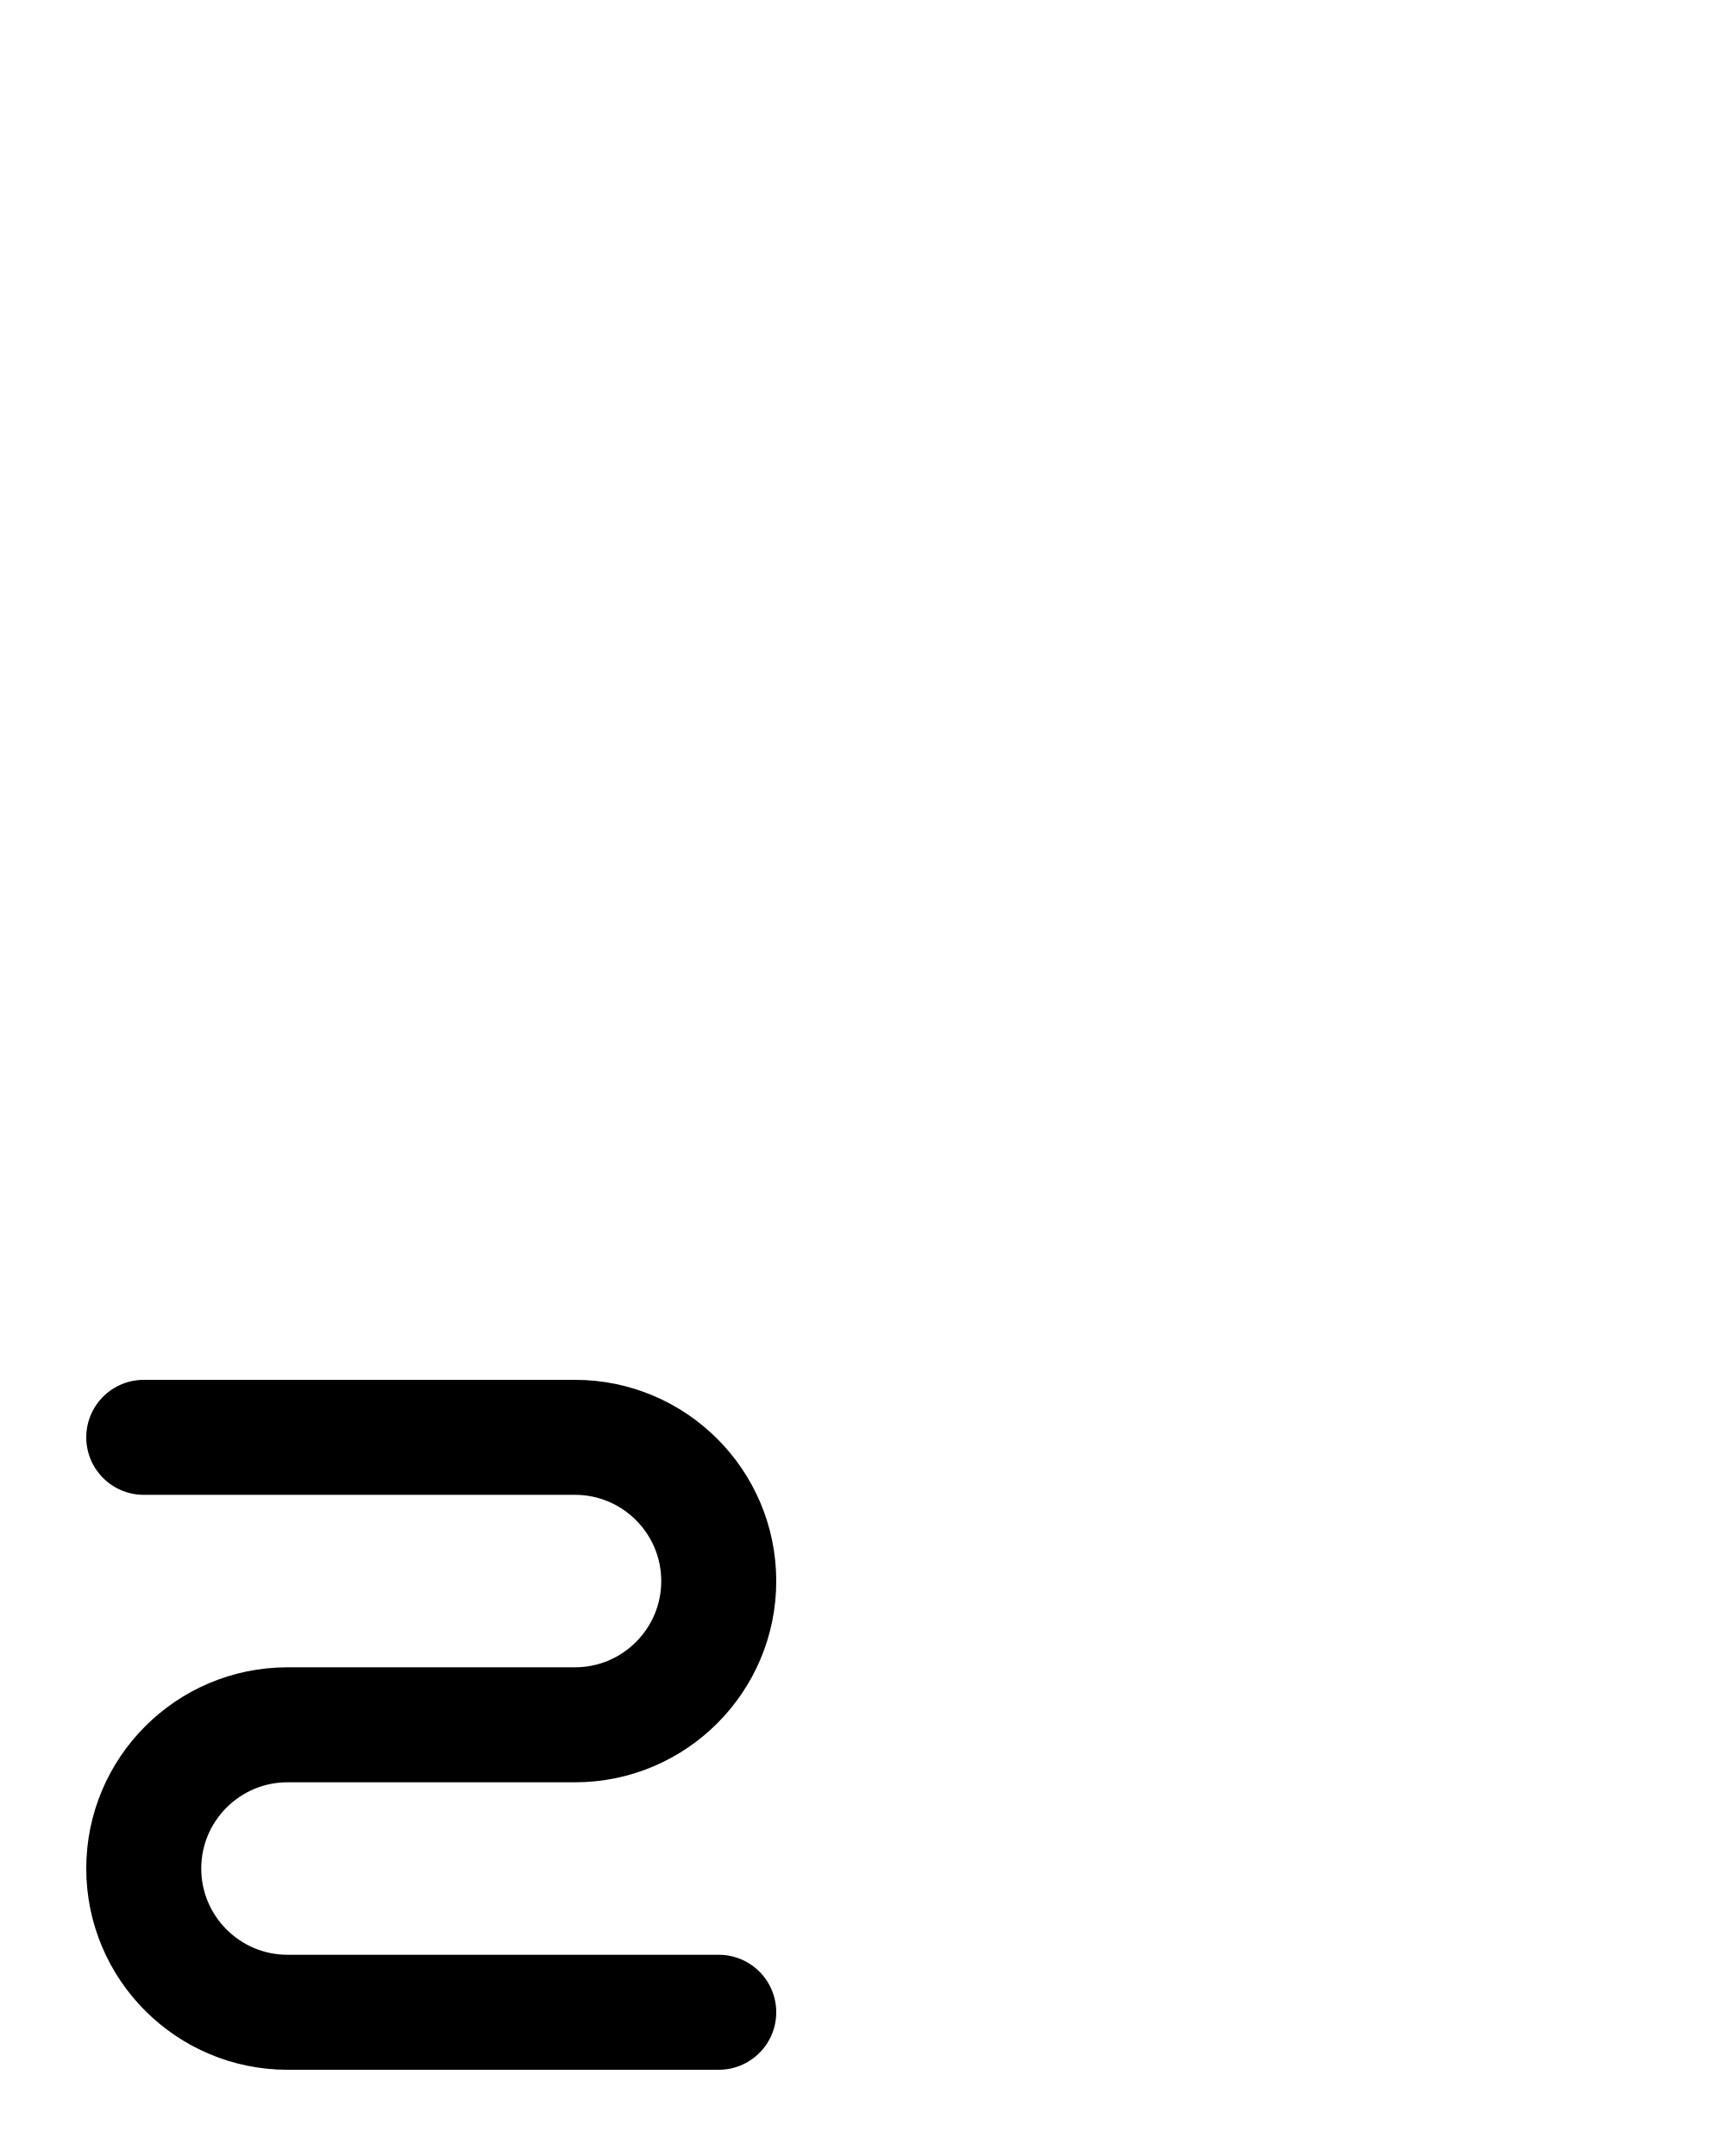
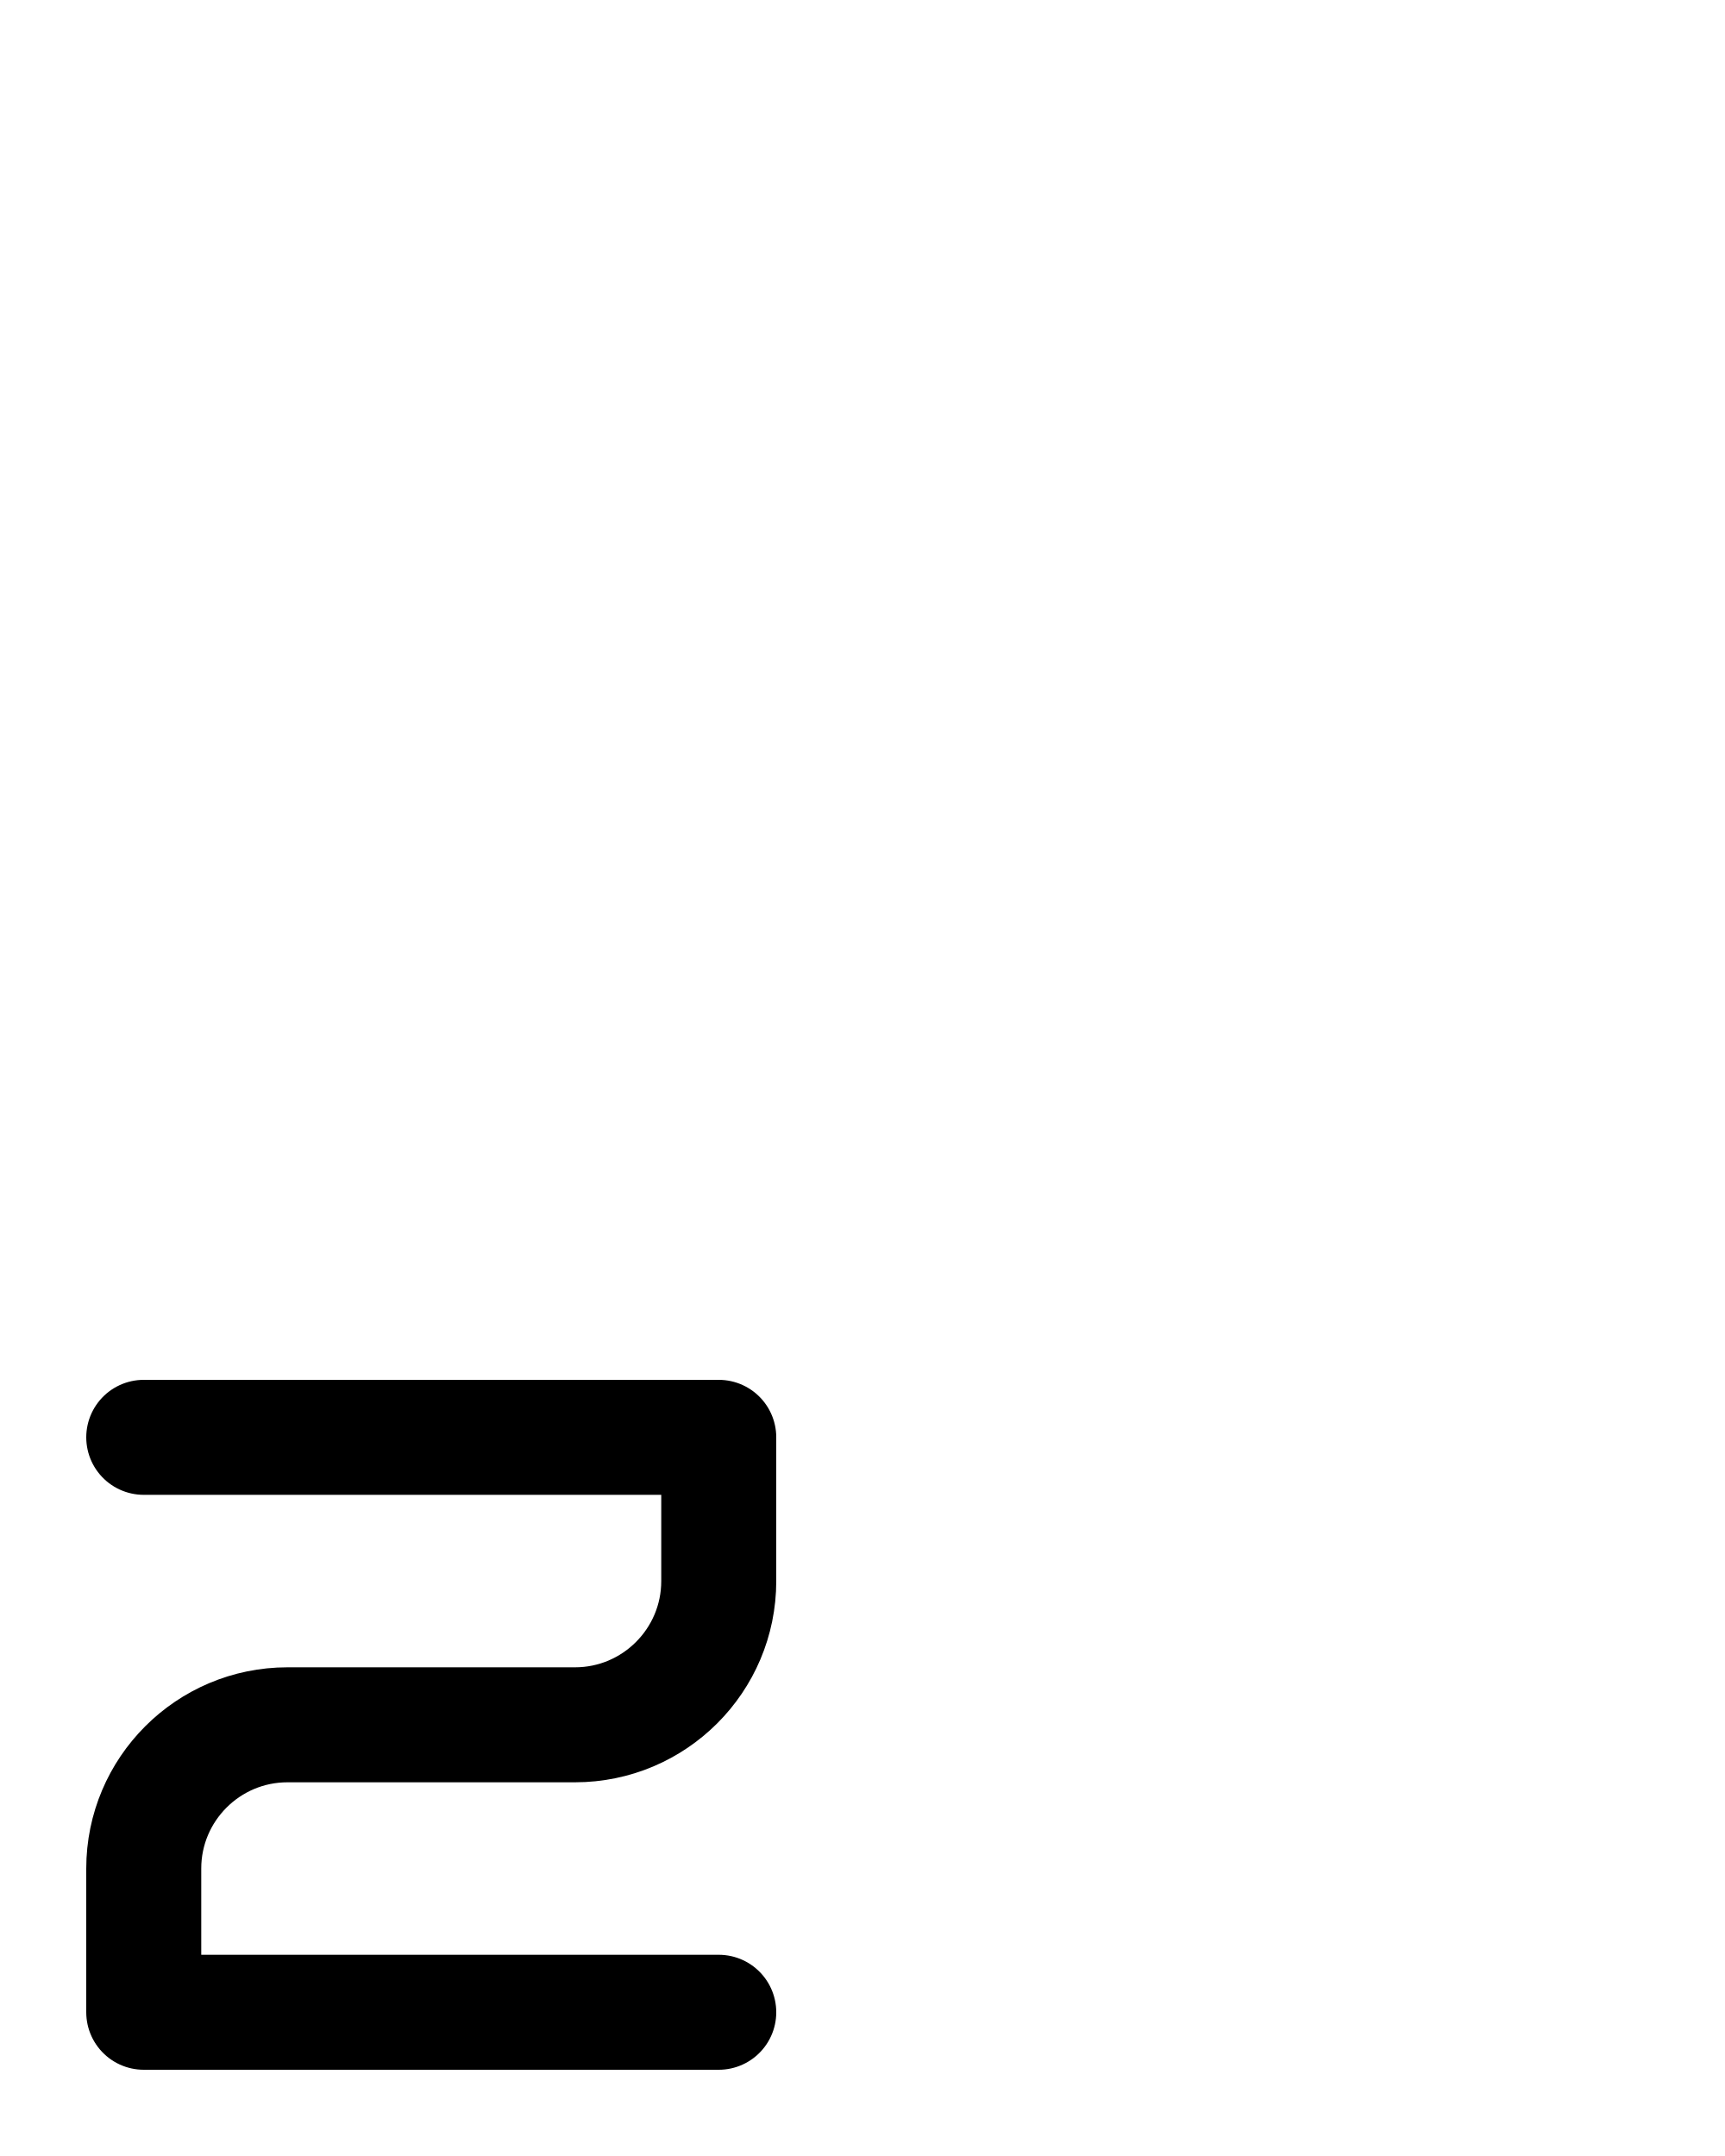
<svg xmlns="http://www.w3.org/2000/svg" version="1.1" id="图层_1" x="0px" y="0px" viewBox="0 0 720 900" style="enable-background:new 0 0 720 900;" xml:space="preserve">
  <style type="text/css">
	.st0{fill:none;stroke:#000000;stroke-width:48;stroke-linecap:round;stroke-linejoin:round;stroke-miterlimit:10;}
</style>
-   <path class="st0" d="M60,600h180c33.1,0,60,26.9,60,60s-26.9,60-60,60H120c-33.1,0-60,26.9-60,60s26.9,60,60,60h180" />
+   <path class="st0" d="M60,600h240v60c0,33.1-26.9,60-60,60H120c-33.1,0-60,26.9-60,60v60h240" />
</svg>
